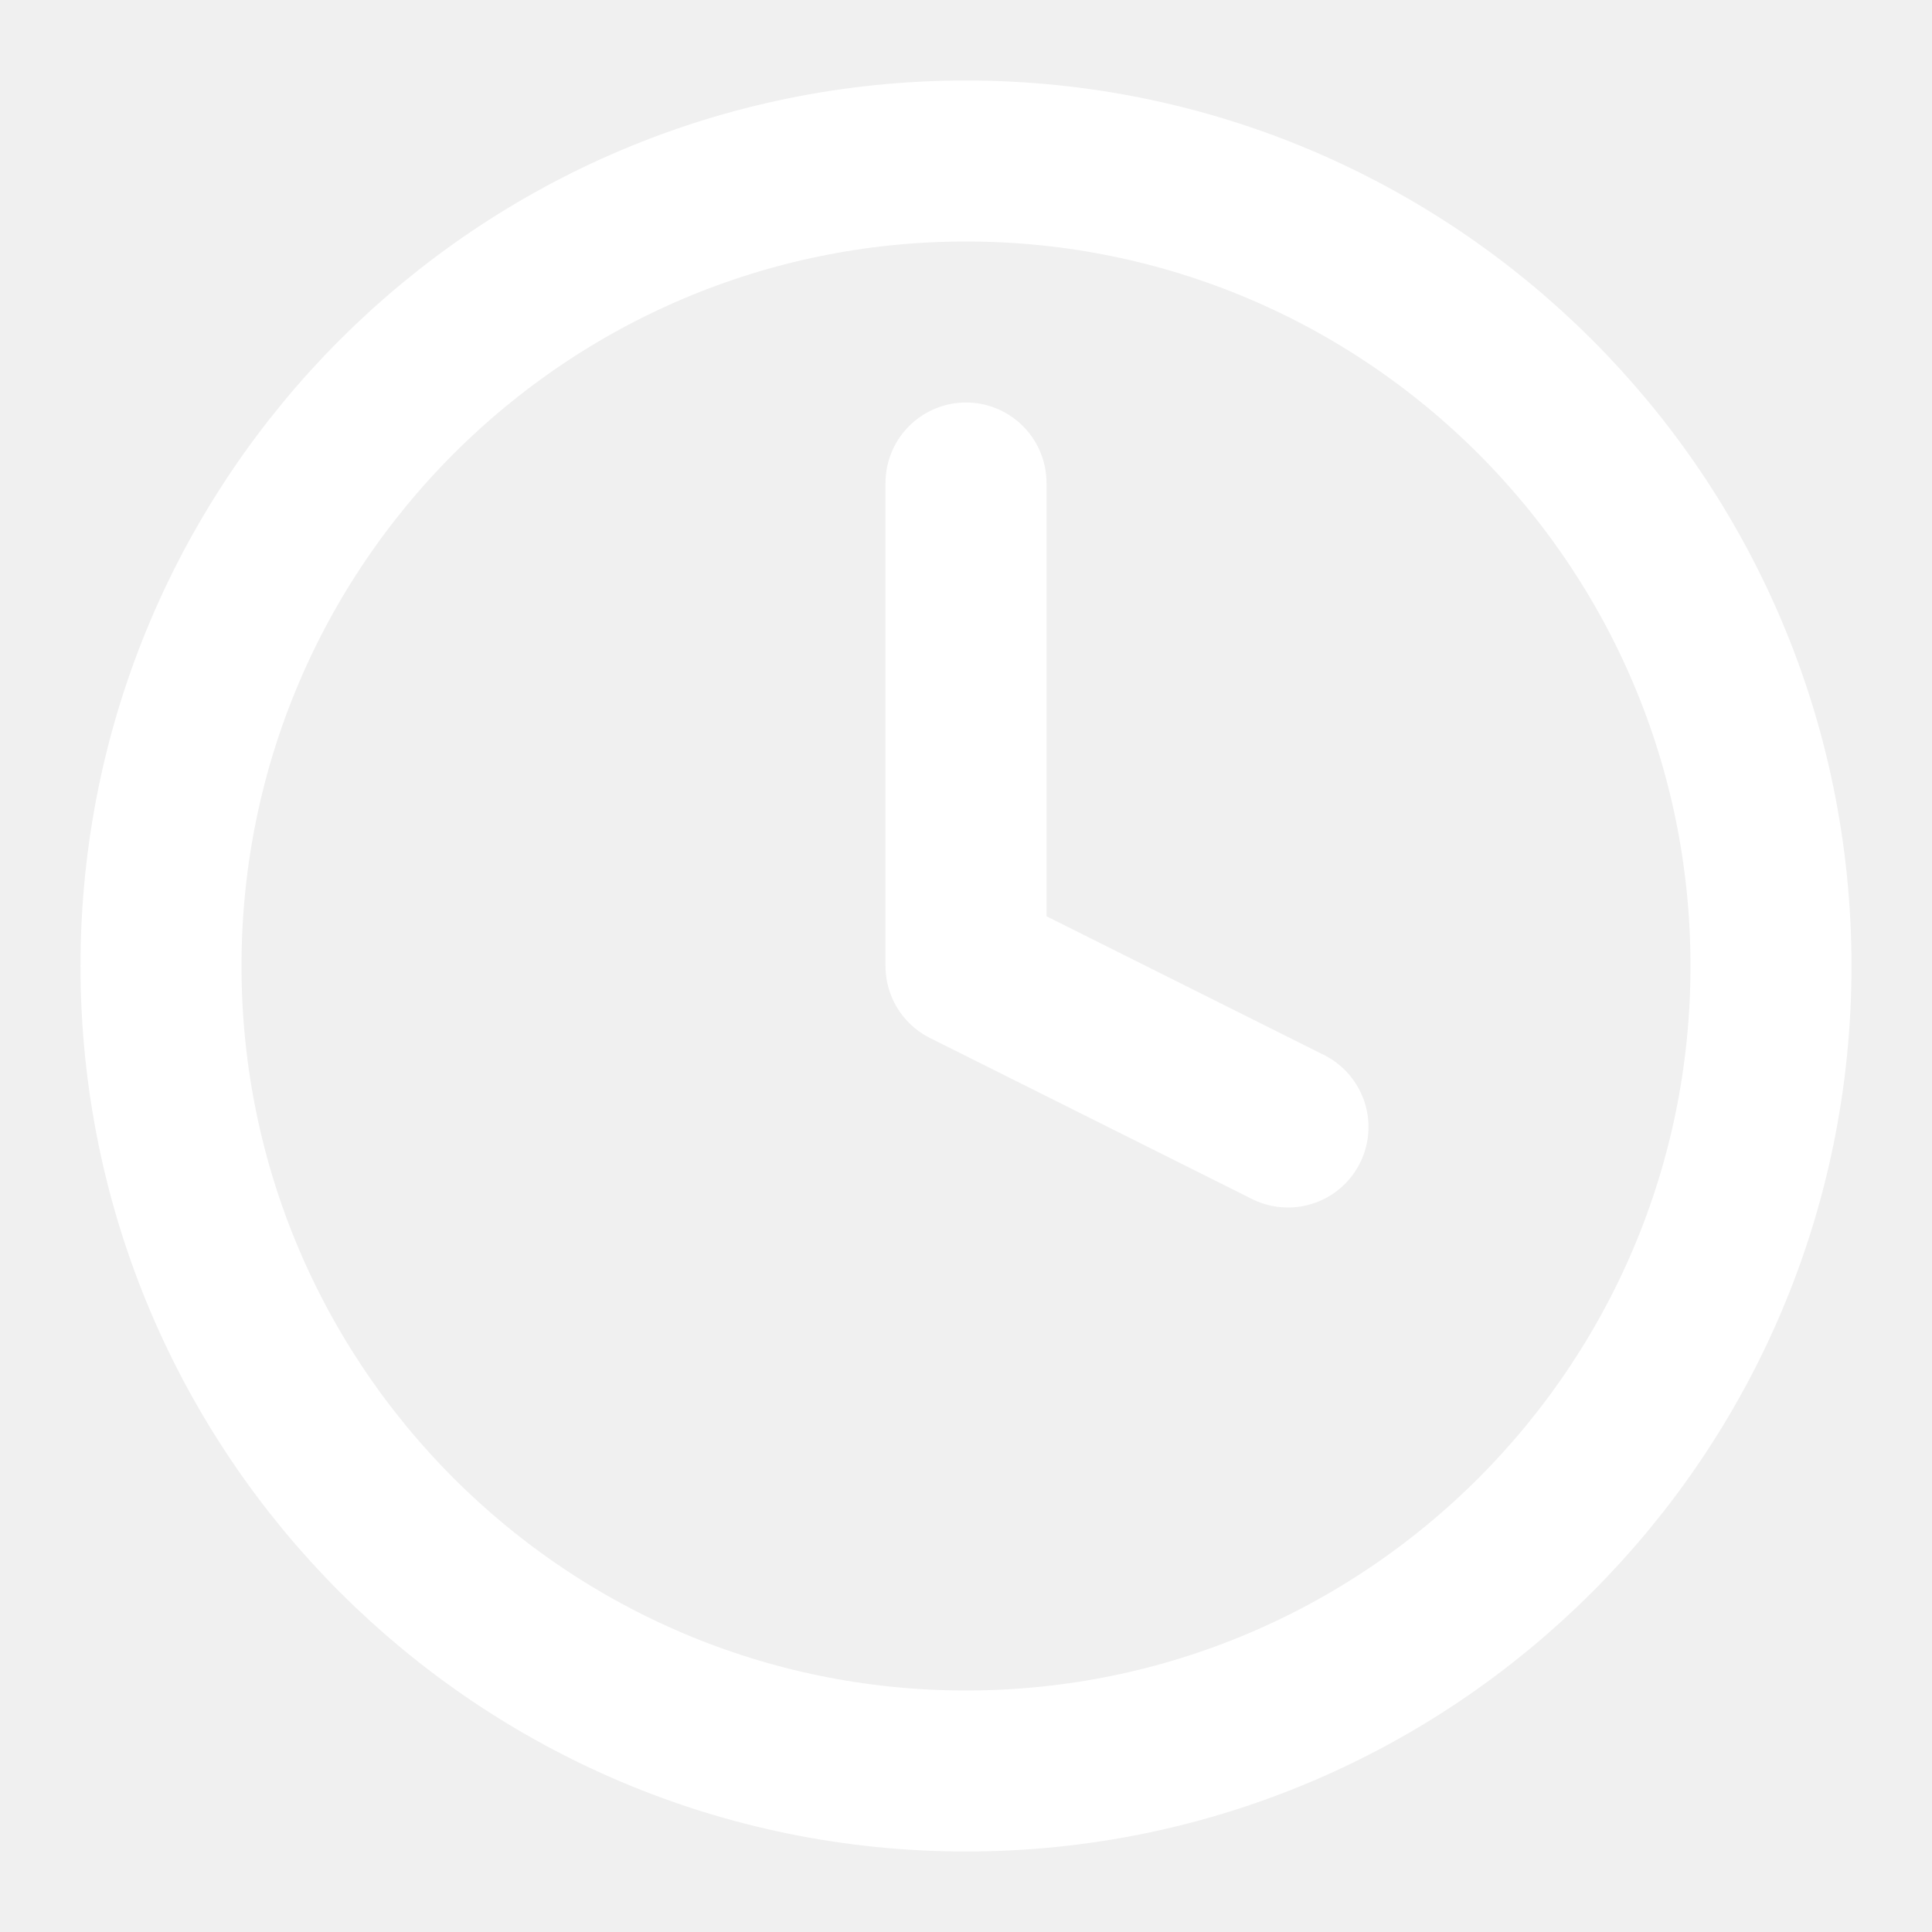
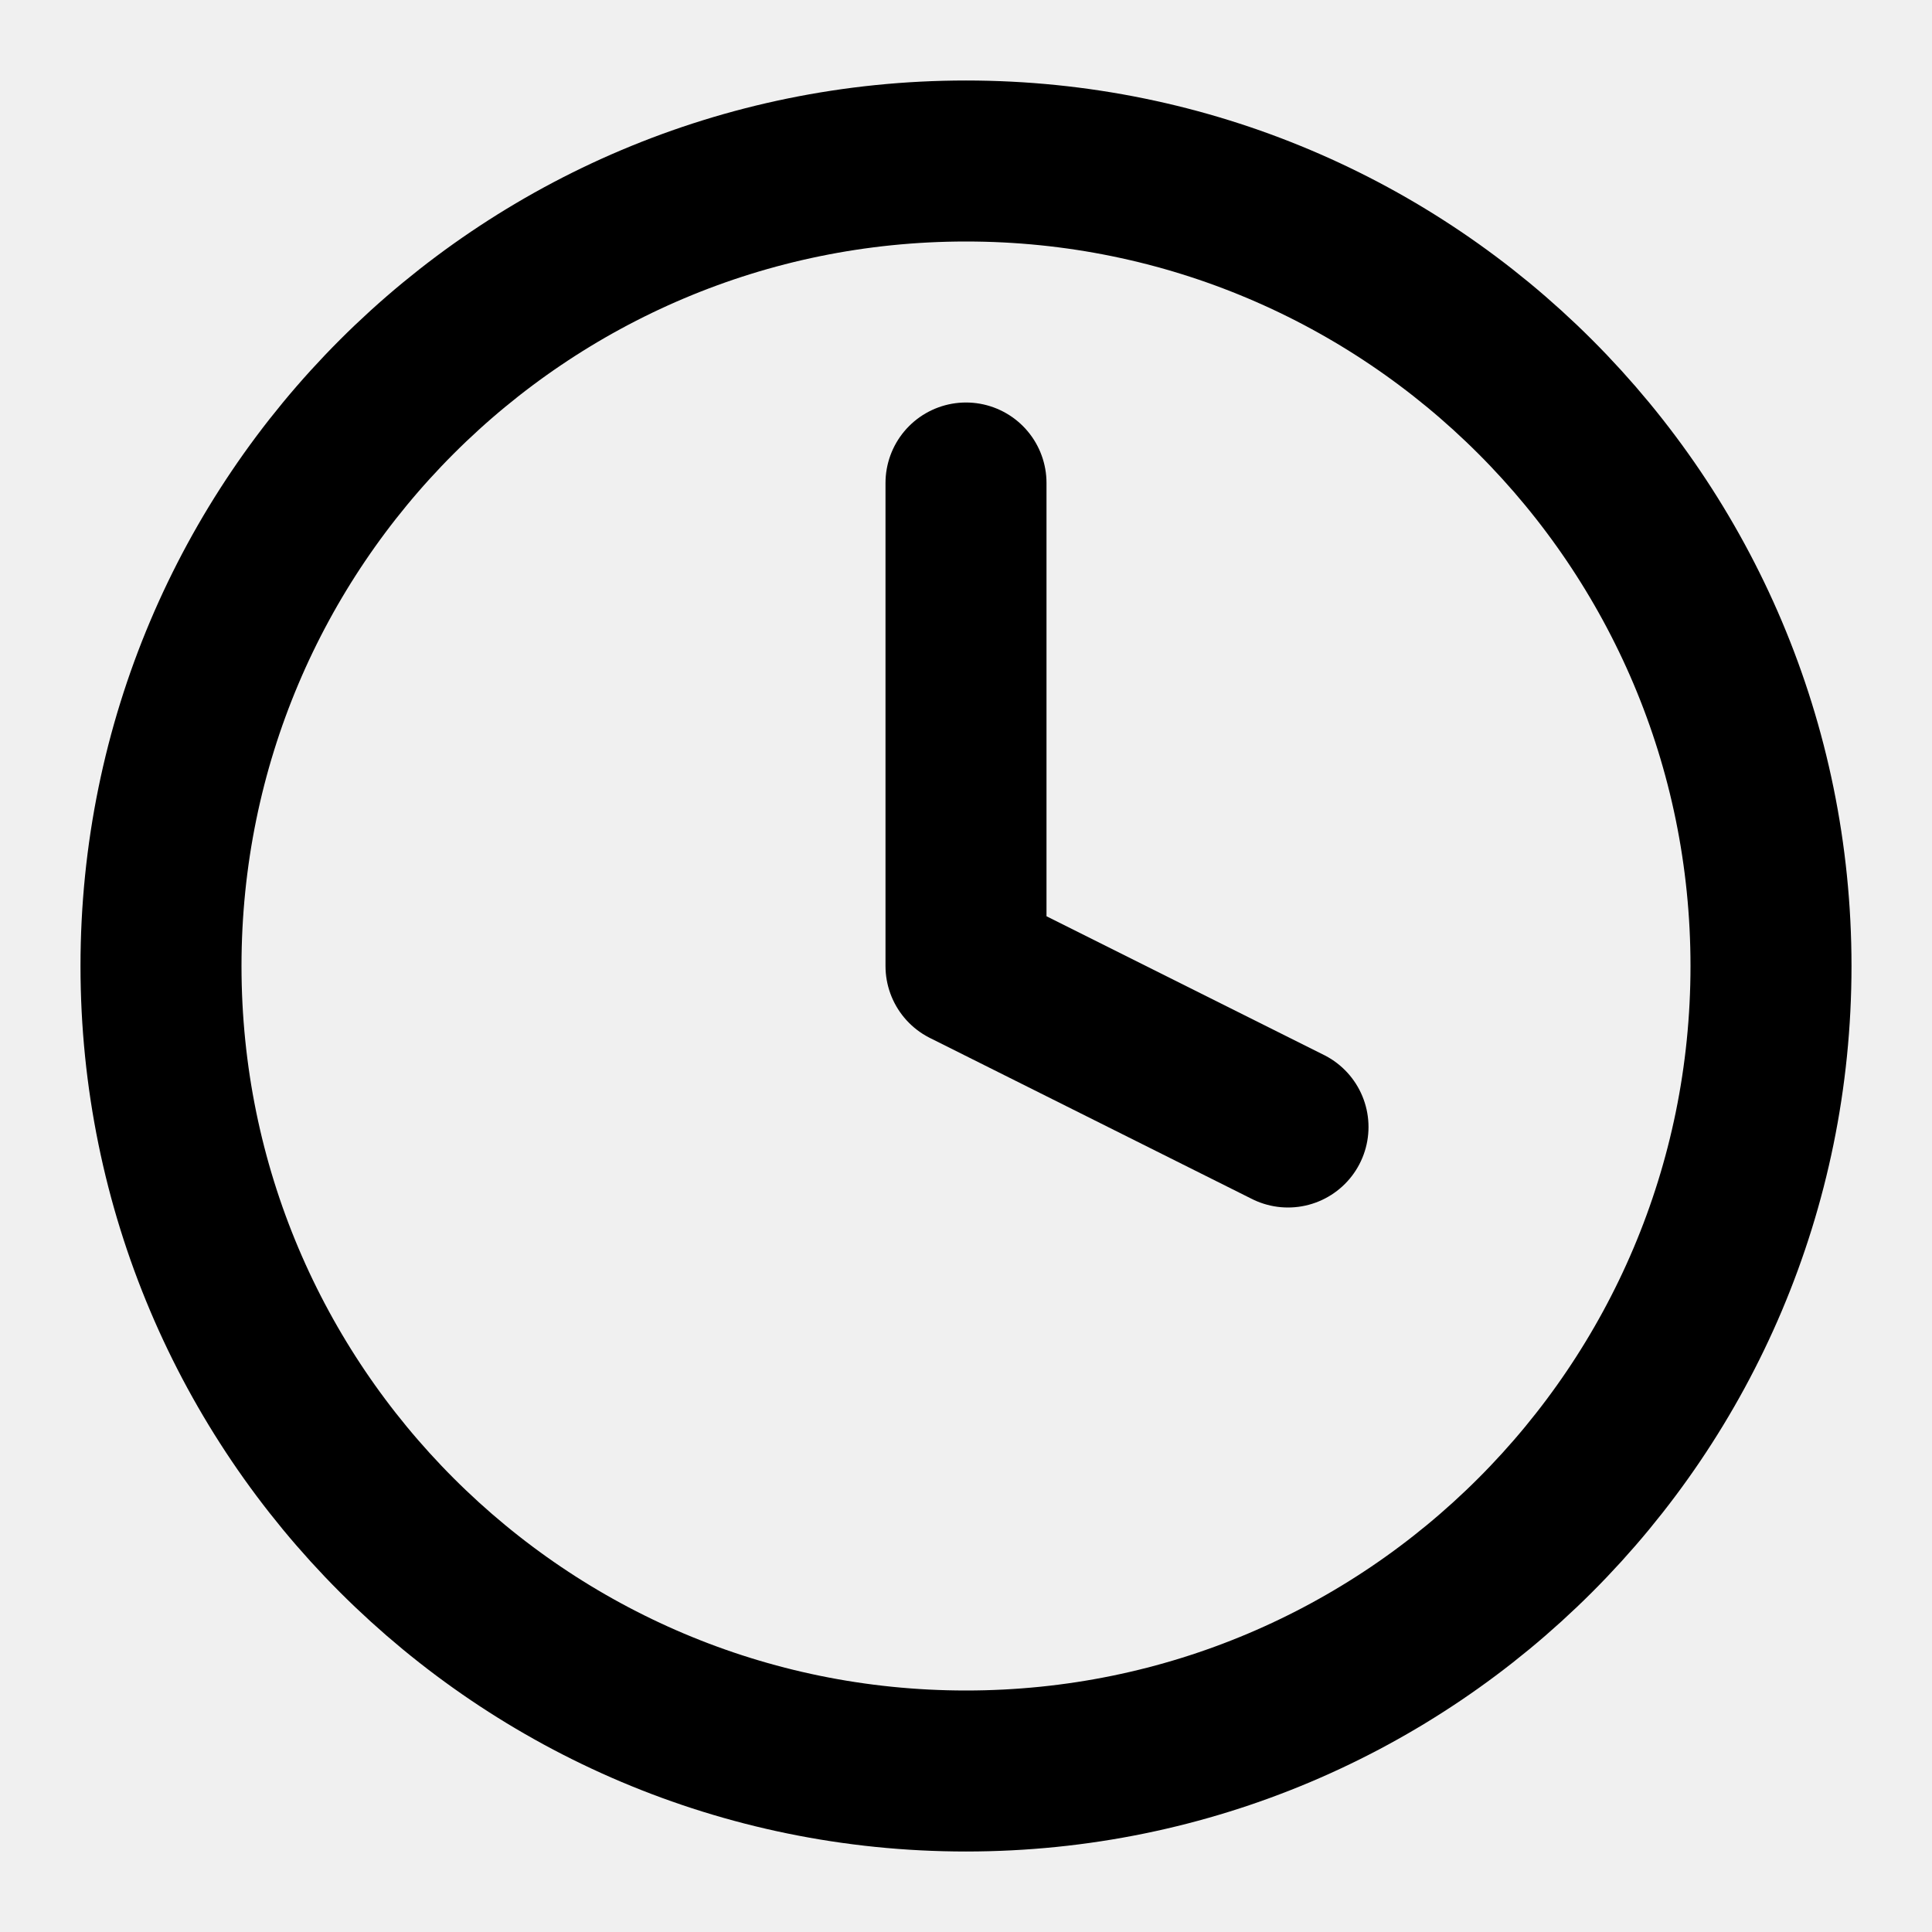
- <svg xmlns="http://www.w3.org/2000/svg" width="24" height="24" viewBox="0 0 24 24" fill="none" stroke="white" stroke-width="2" stroke-linecap="round" stroke-linejoin="round" class="lucide lucide-clock4-icon lucide-clock-4">
+ <svg xmlns="http://www.w3.org/2000/svg" width="24" height="24" viewBox="0 0 24 24" fill="none" stroke="currentColor" stroke-width="2" stroke-linecap="round" stroke-linejoin="round" class="lucide lucide-clock4-icon lucide-clock-4">
  <path d="M12 6v6l4 2" />
  <circle cx="12" cy="12" r="10" />
</svg>
